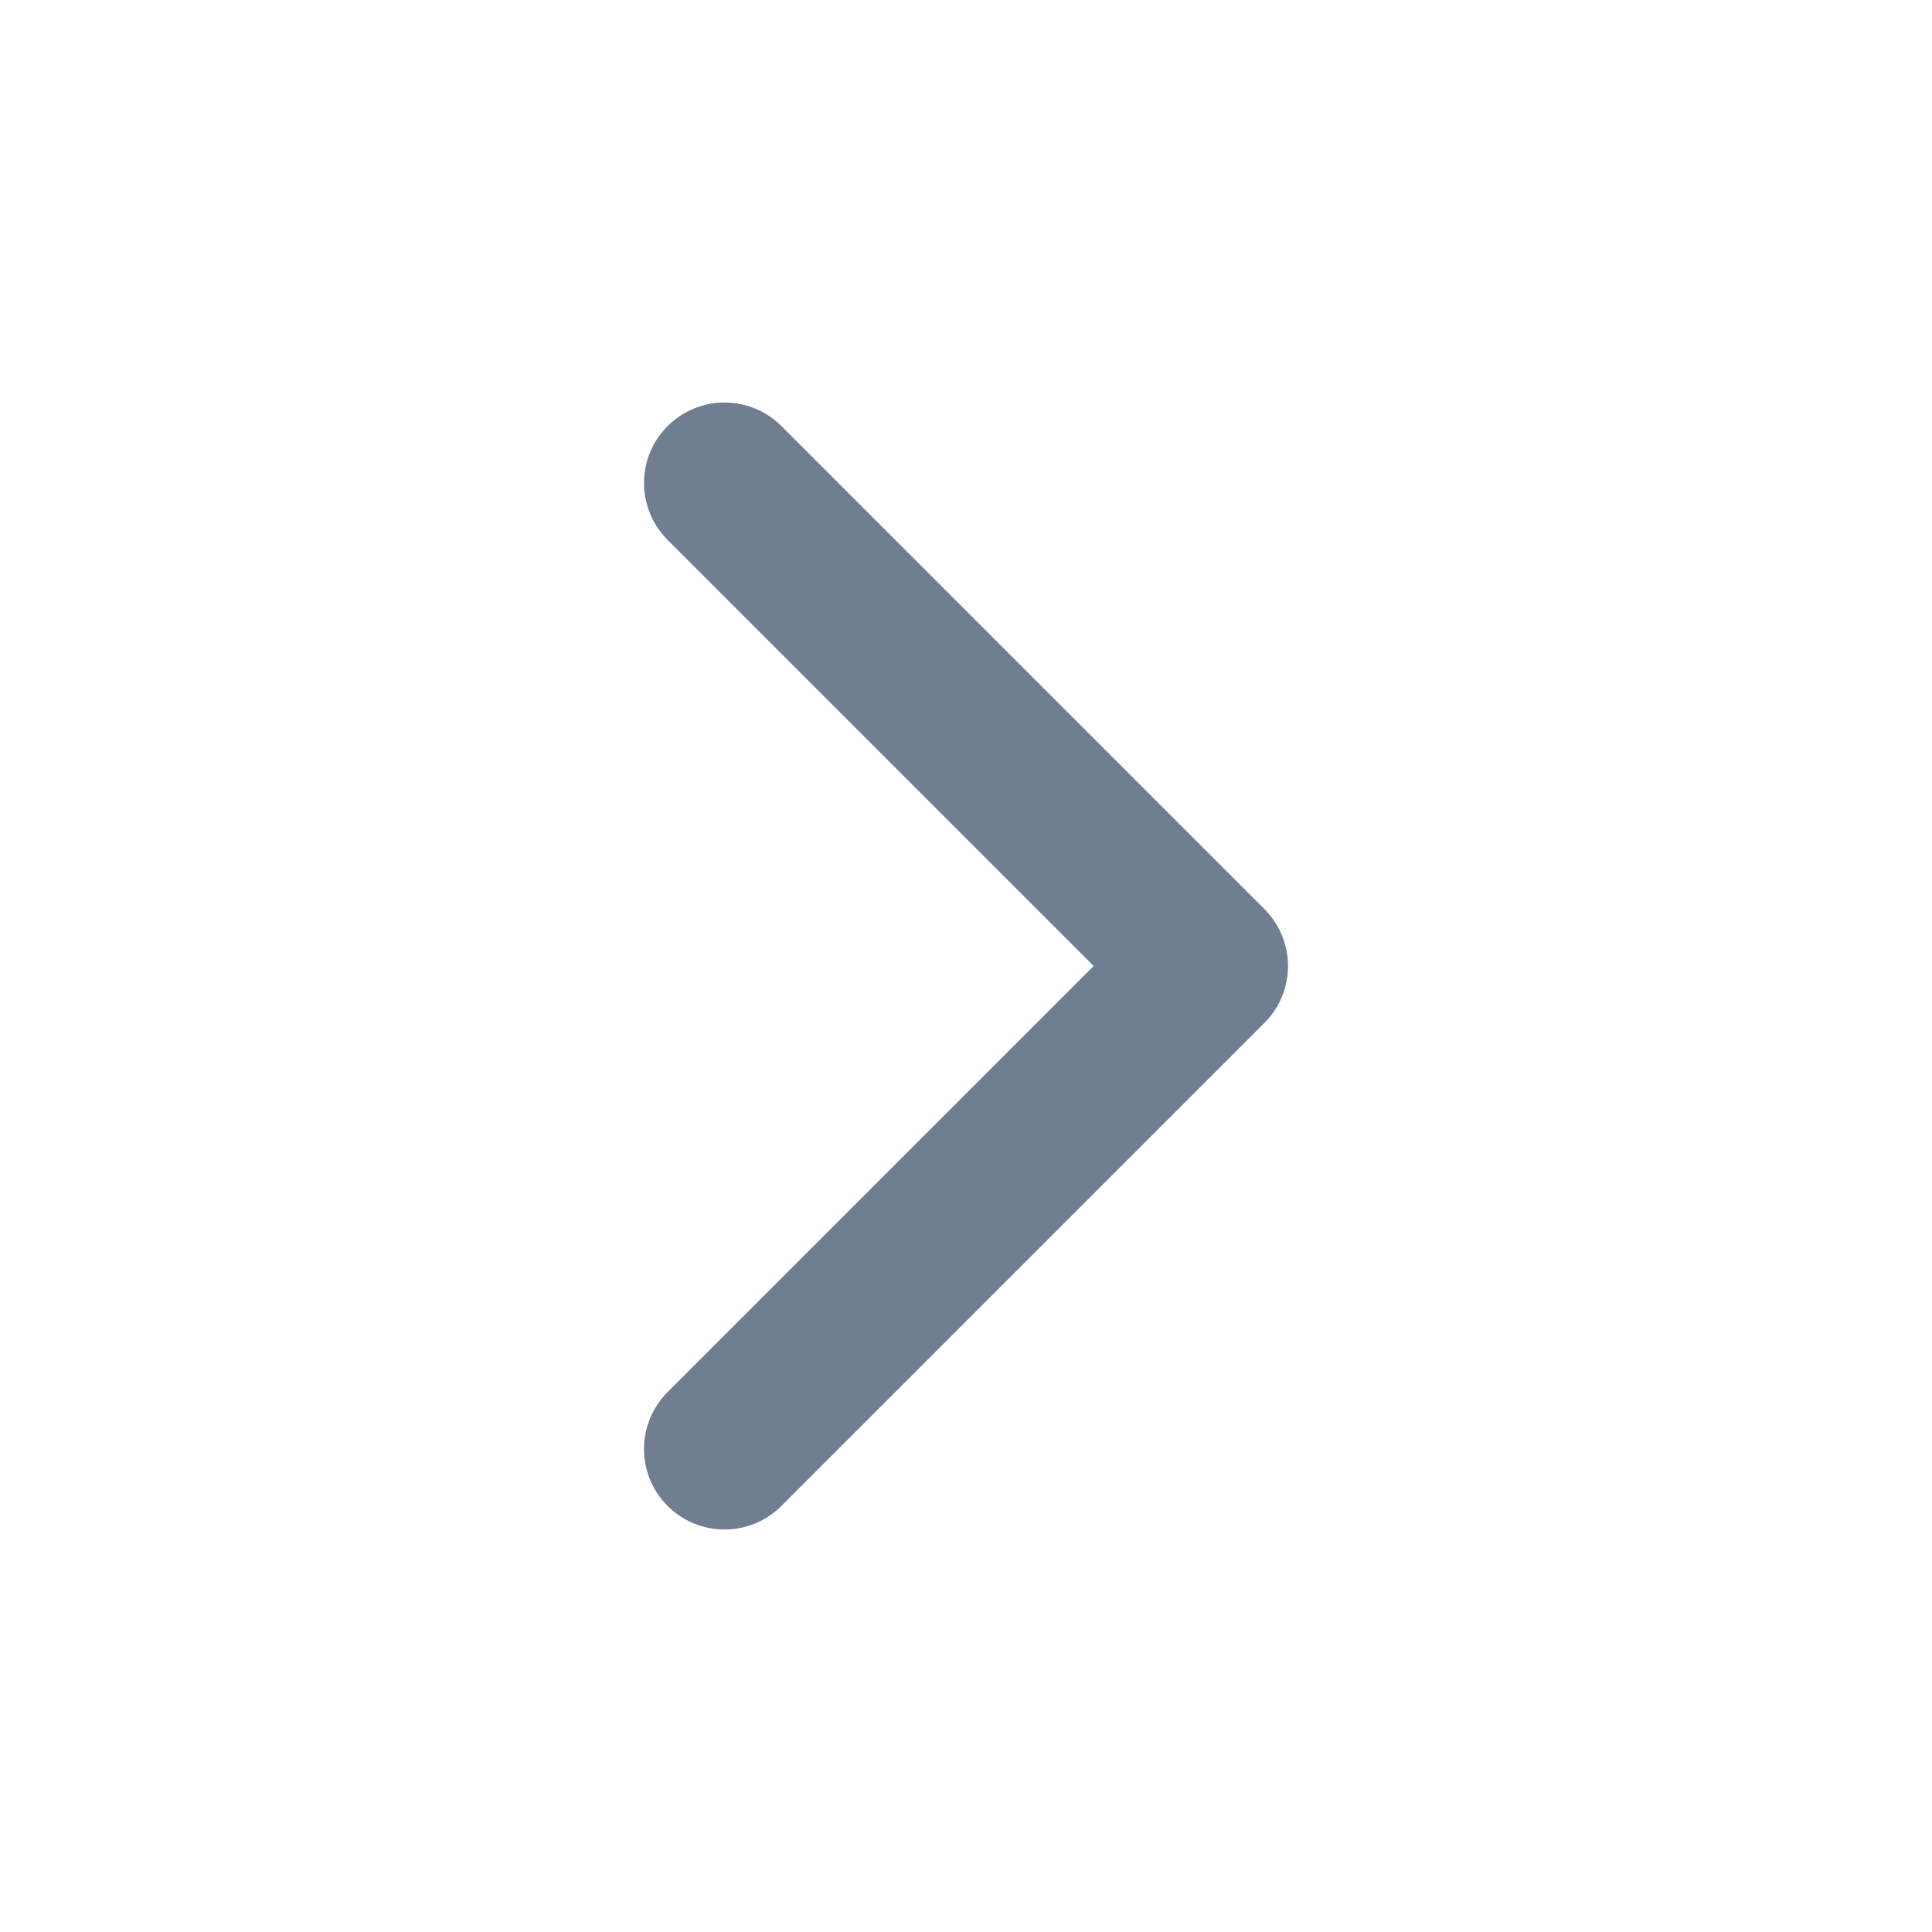
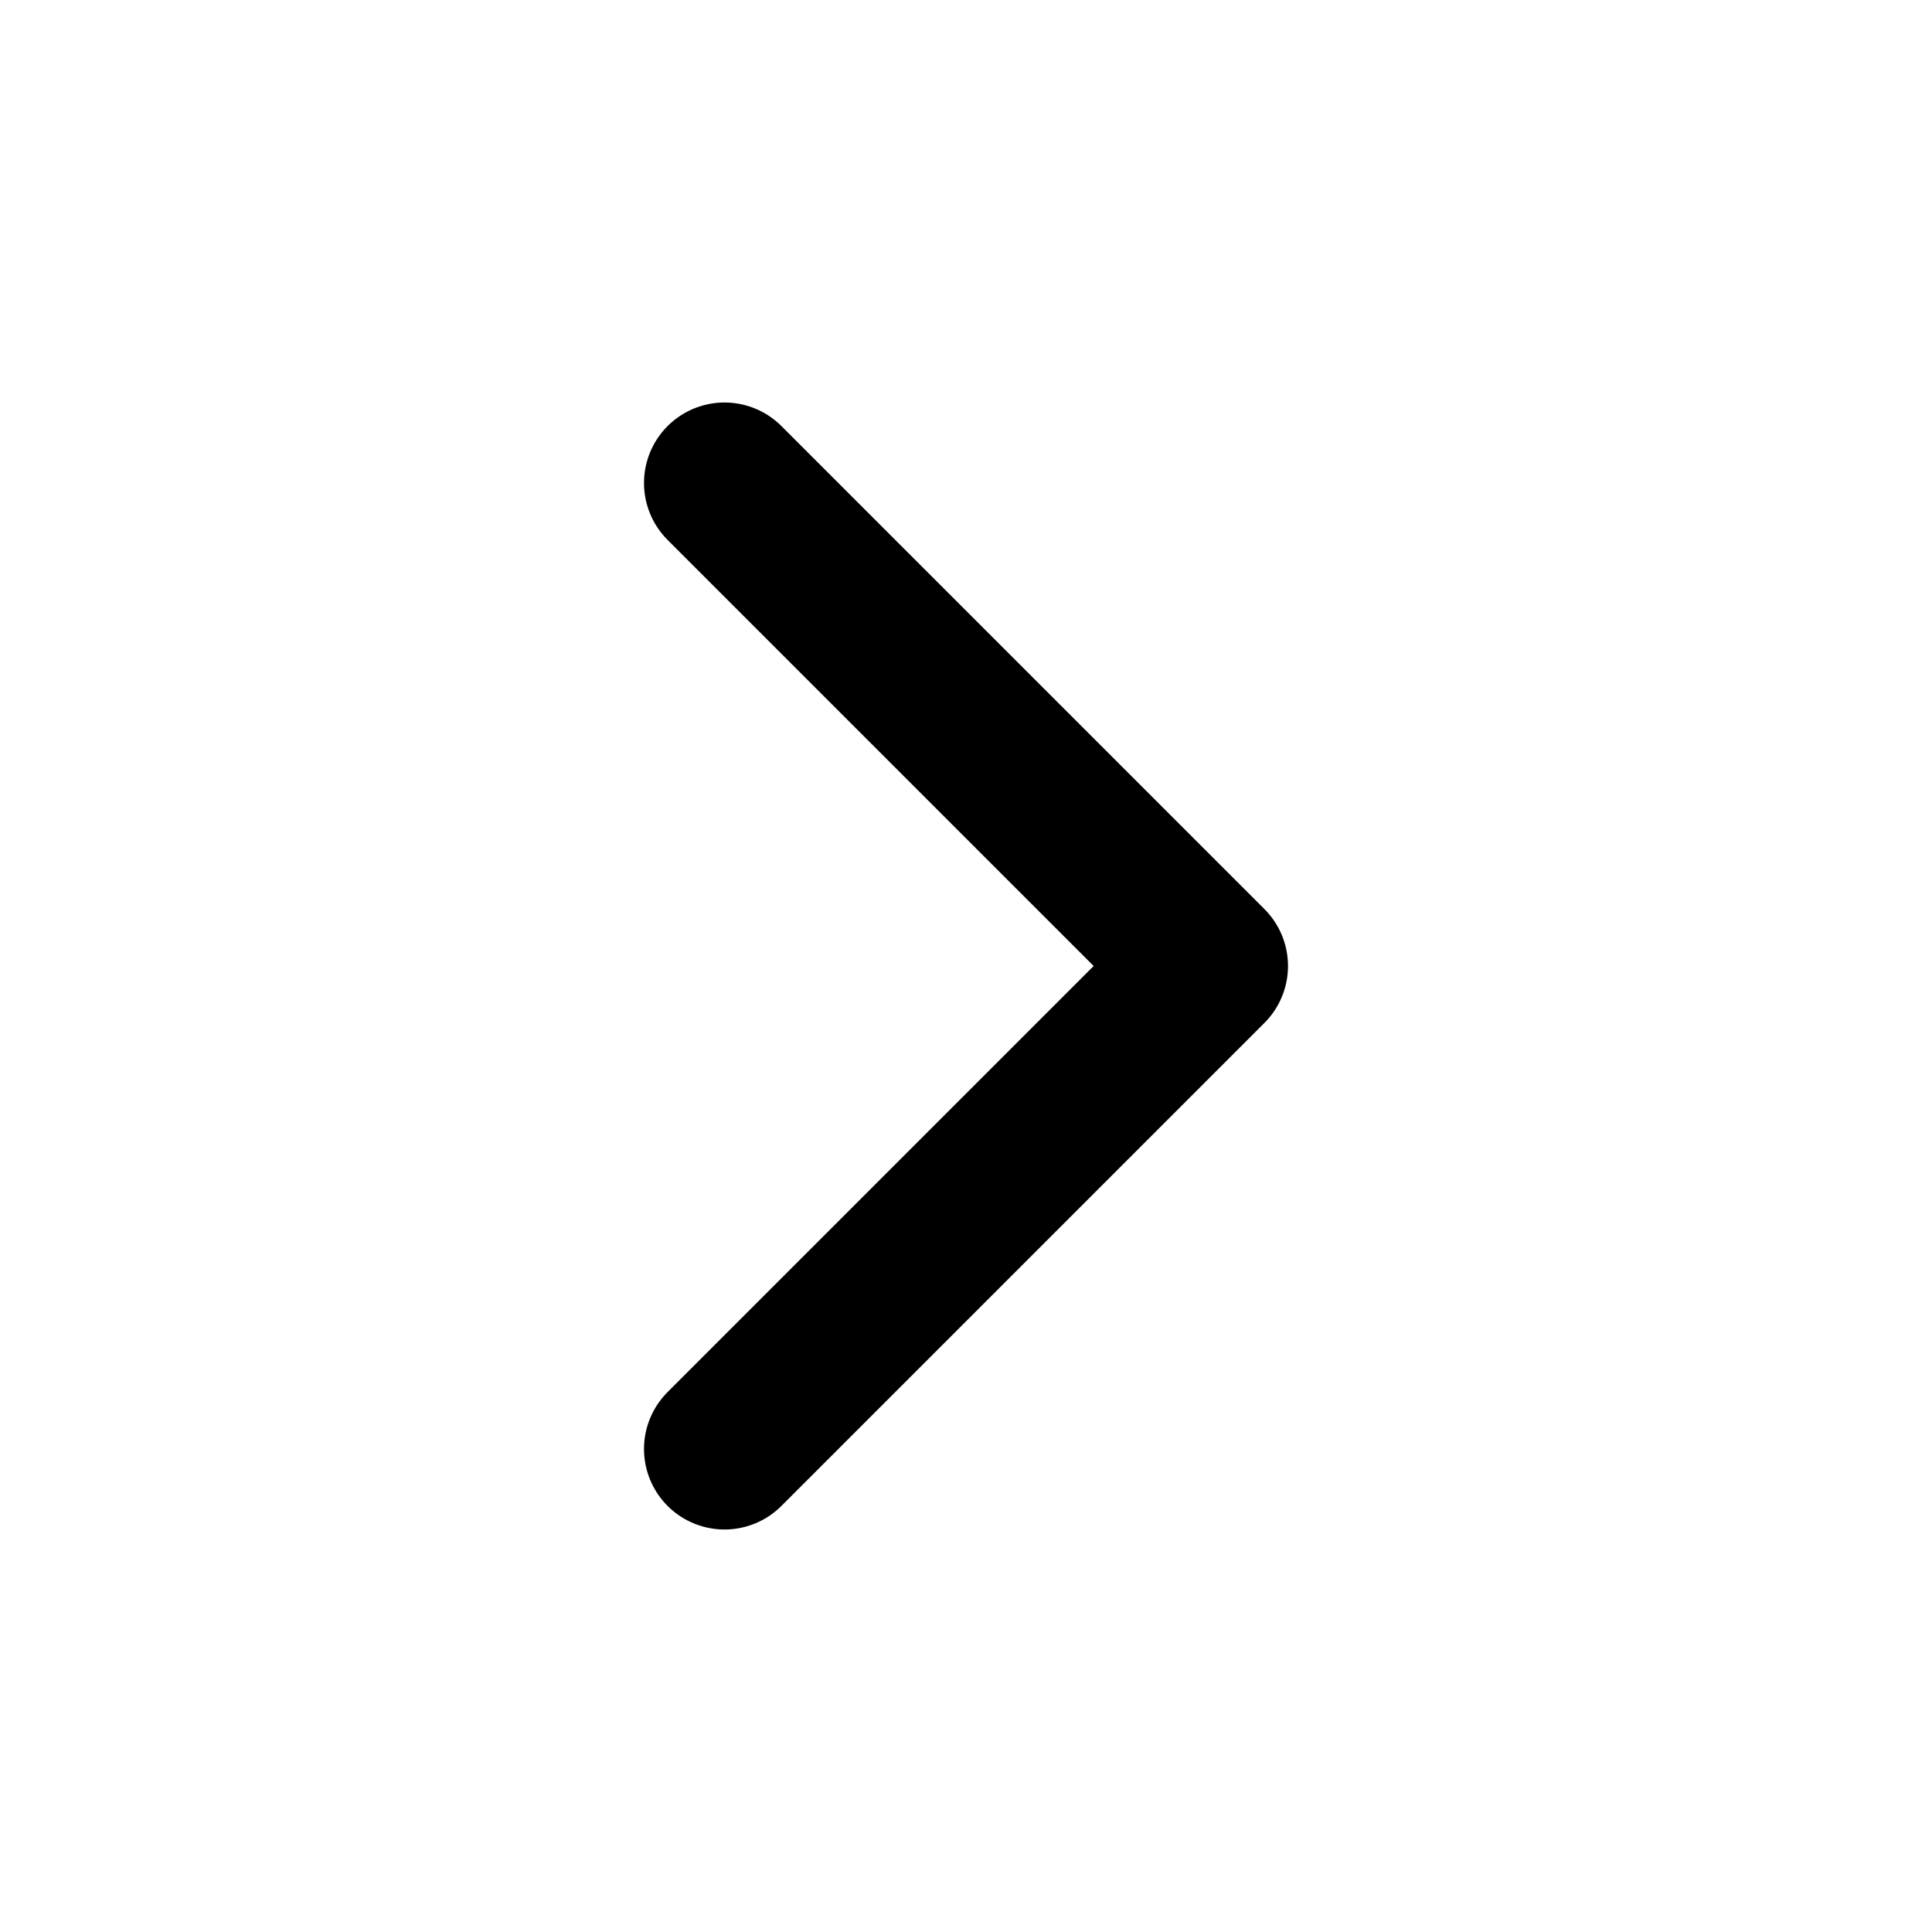
<svg xmlns="http://www.w3.org/2000/svg" width="24" height="24" viewBox="0 0 24 24" fill="none">
-   <path d="M9 6L15 12L9 18" stroke="#6F7E90" stroke-width="2" stroke-linecap="round" stroke-linejoin="round" />
+   <path d="M9 6L15 12L9 18" stroke="currentColor" stroke-width="2" stroke-linecap="round" stroke-linejoin="round" />
</svg>
